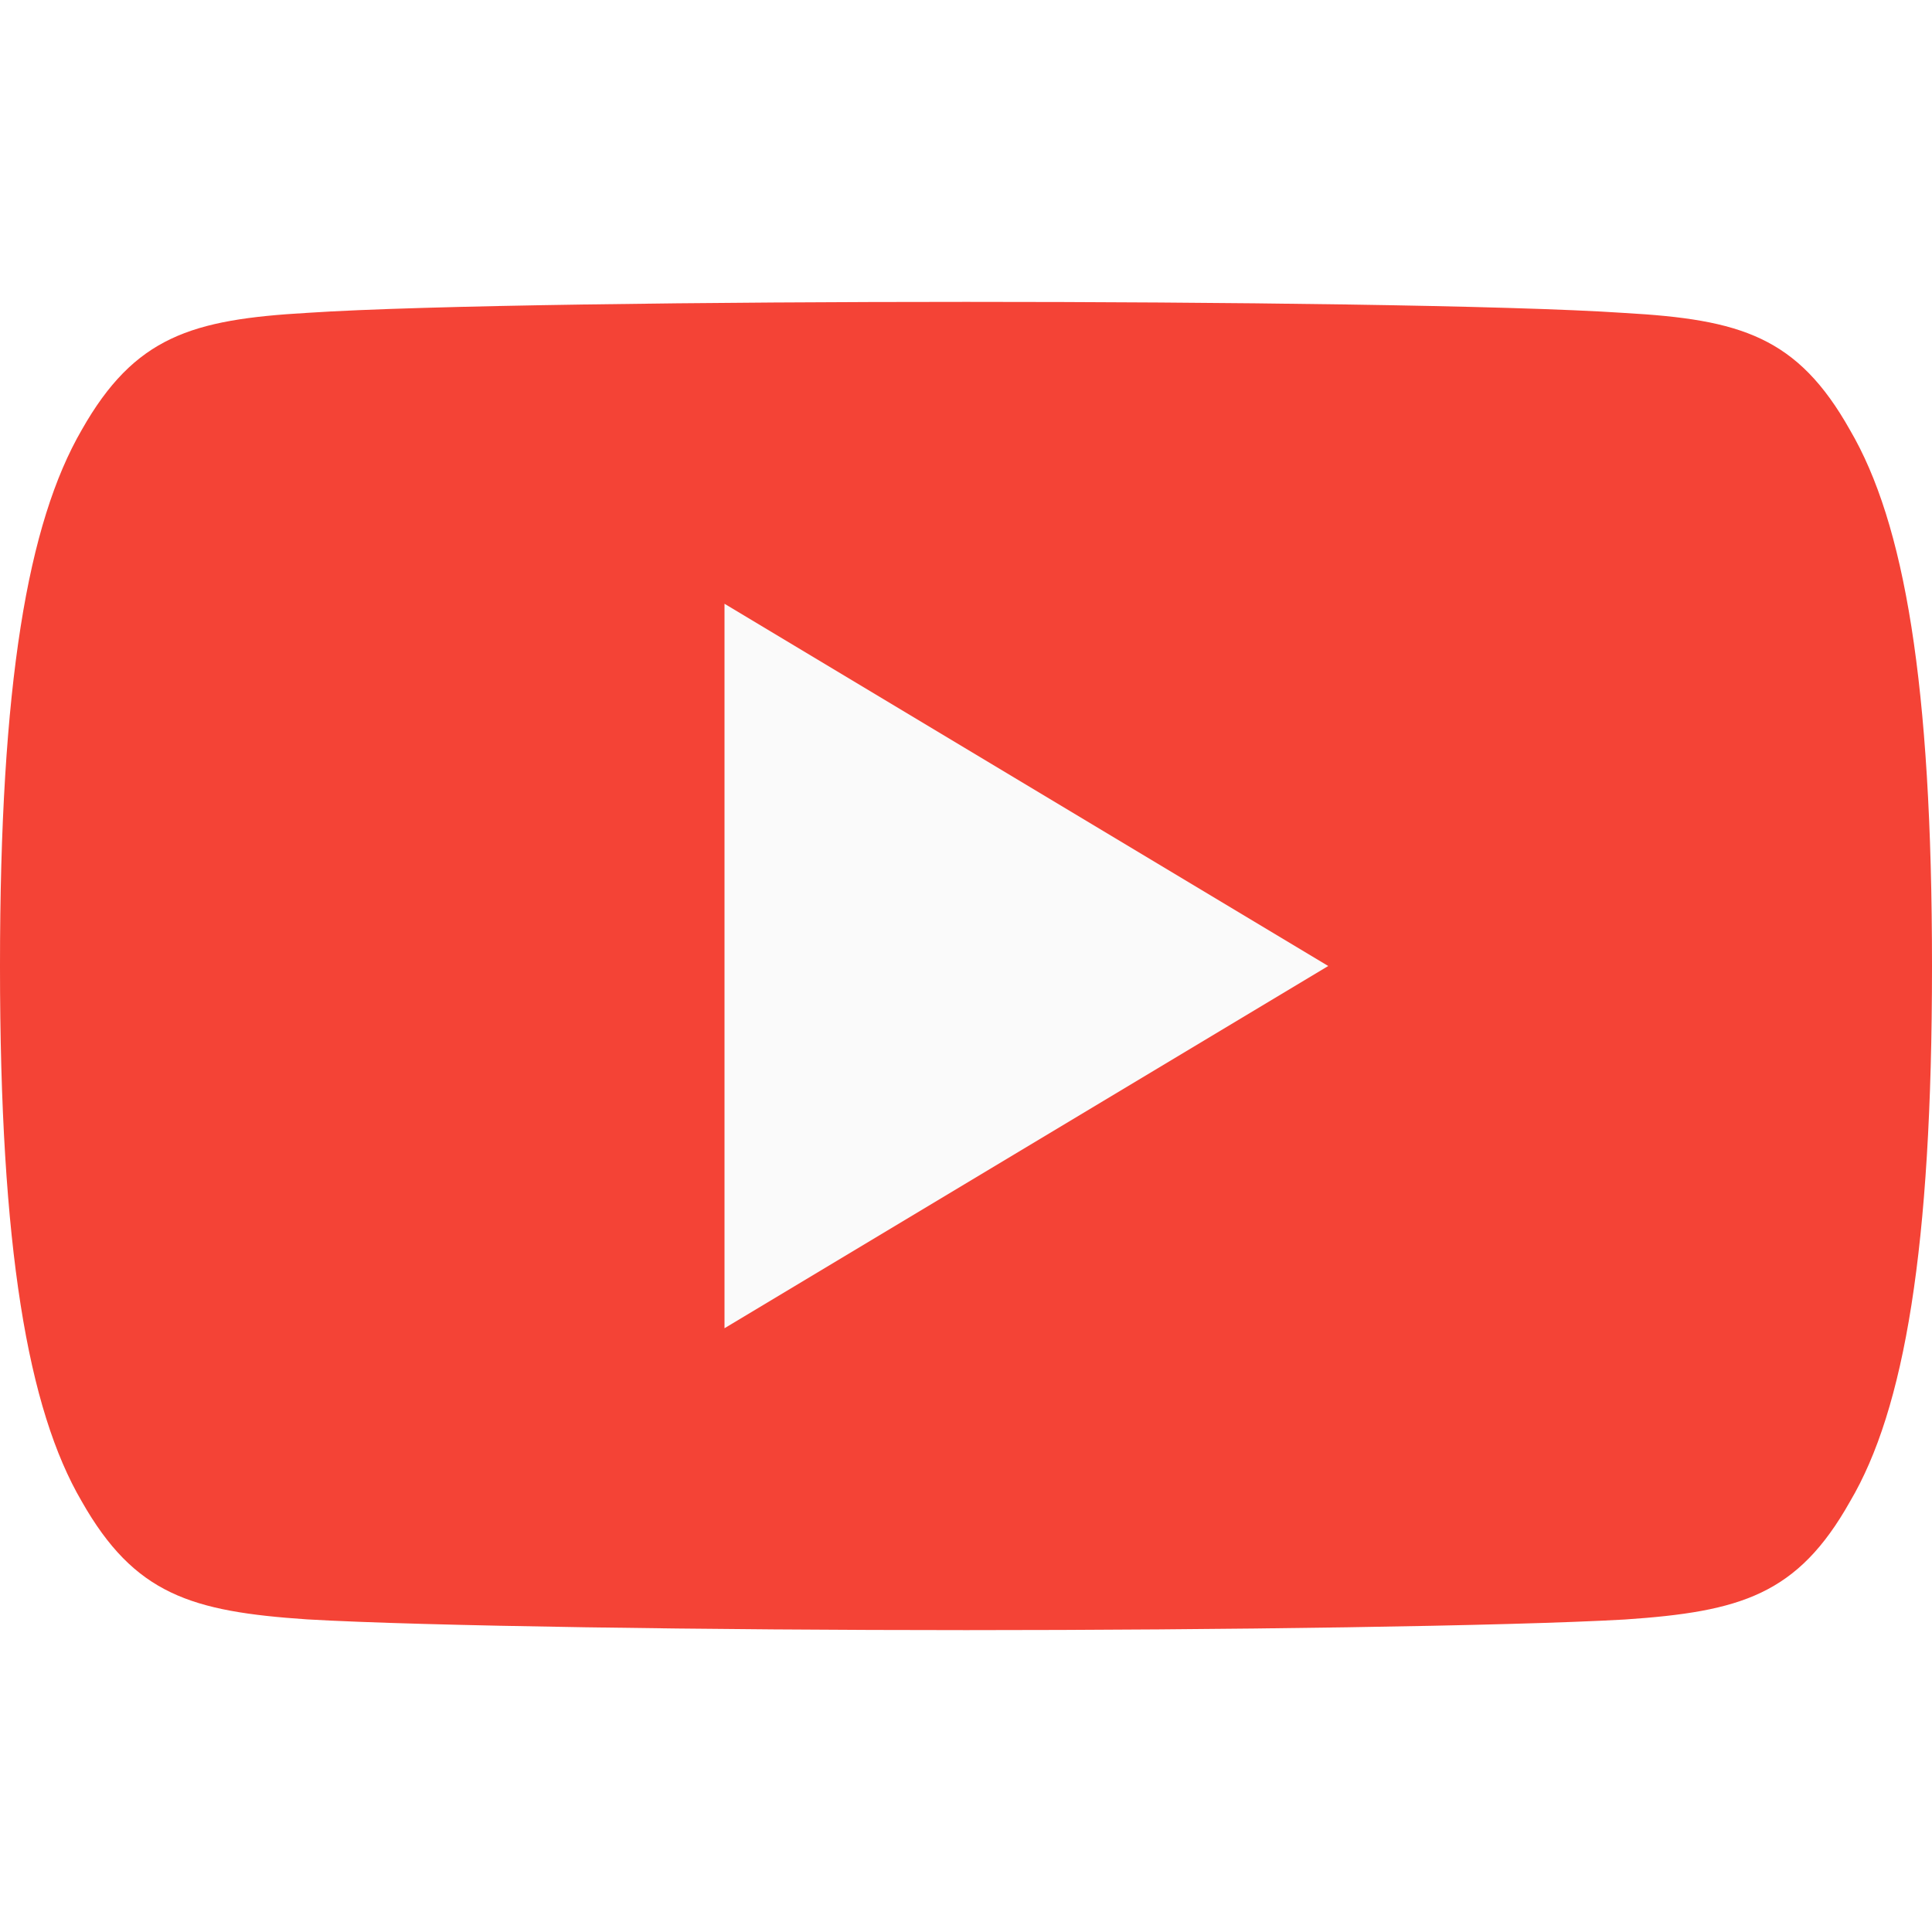
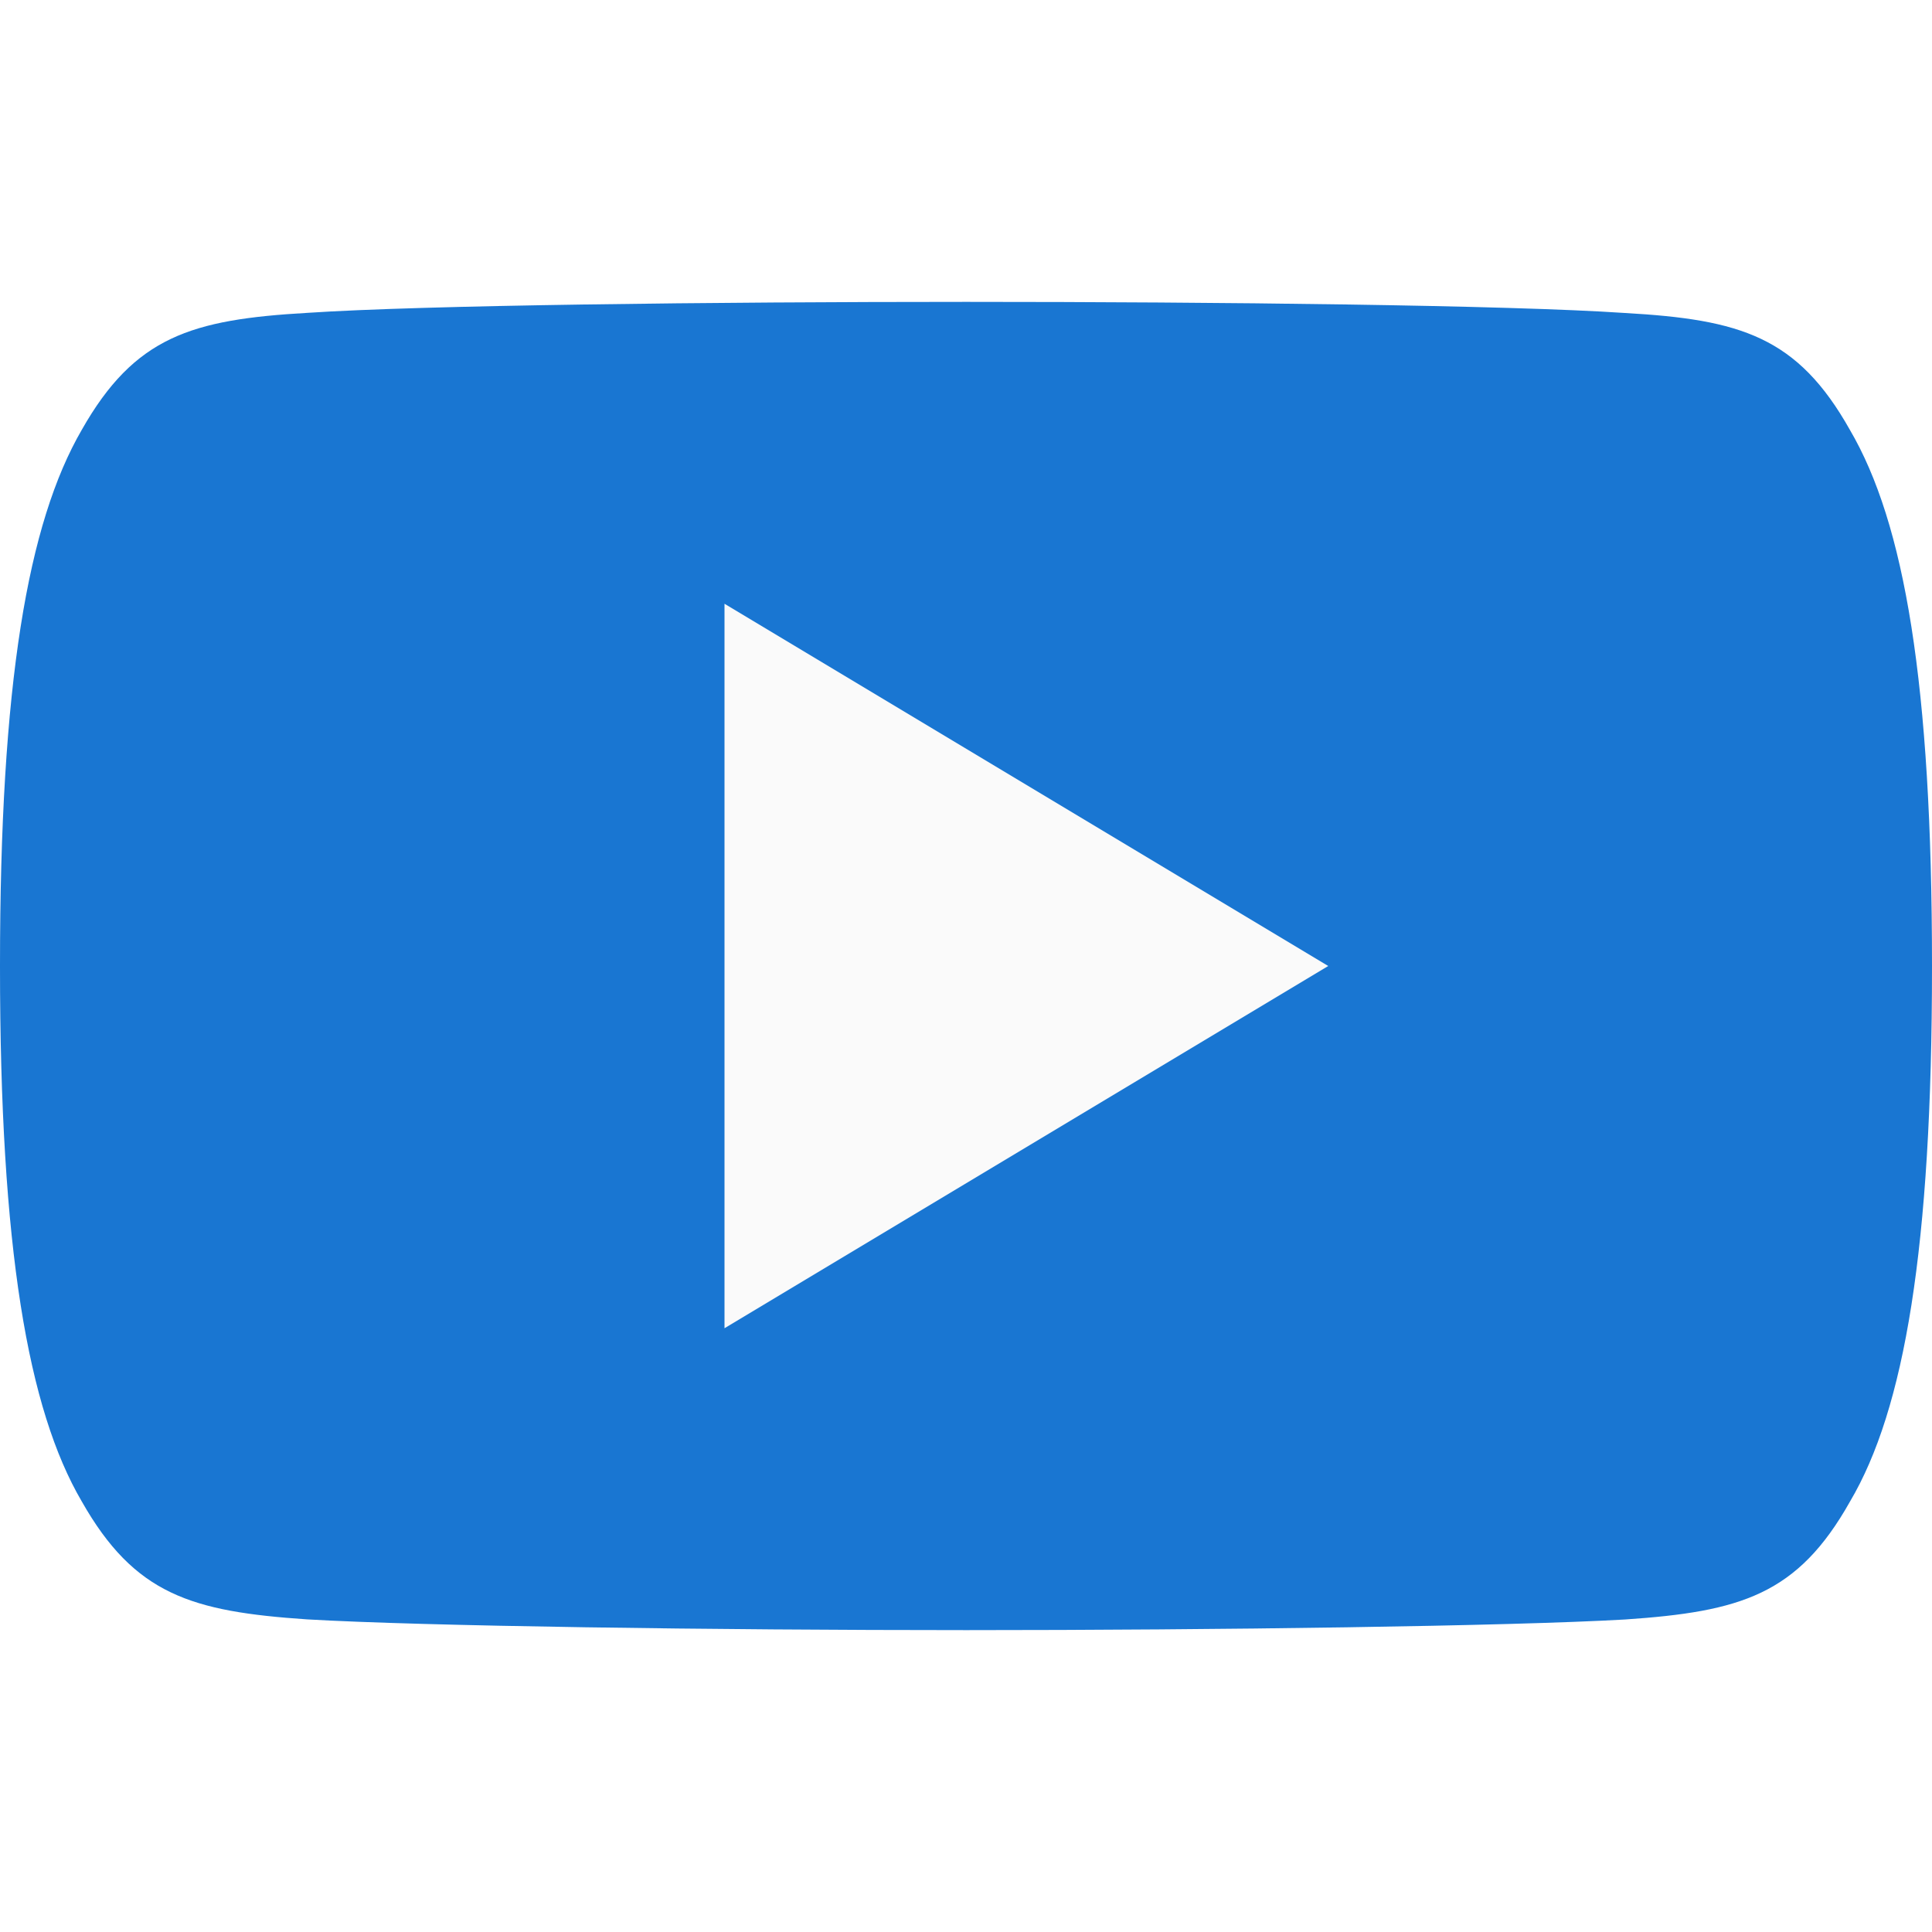
<svg xmlns="http://www.w3.org/2000/svg" version="1.1" id="Capa_1" x="0px" y="0px" viewBox="0 0 512 512" style="enable-background:new 0 0 512 512;" xml:space="preserve">
  <g>
-     <path style="fill:#F44336;" d="M490.24,113.92c-13.888-24.704-28.96-29.248-59.648-30.976C399.936,80.864,322.848,80,256.064,80   c-66.912,0-144.032,0.864-174.656,2.912c-30.624,1.76-45.728,6.272-59.744,31.008C7.36,138.592,0,181.088,0,255.904   C0,255.968,0,256,0,256c0,0.064,0,0.096,0,0.096v0.064c0,74.496,7.36,117.312,21.664,141.728   c14.016,24.704,29.088,29.184,59.712,31.264C112.032,430.944,189.152,432,256.064,432c66.784,0,143.872-1.056,174.56-2.816   c30.688-2.08,45.76-6.56,59.648-31.264C504.704,373.504,512,330.688,512,256.192c0,0,0-0.096,0-0.16c0,0,0-0.064,0-0.096   C512,181.088,504.704,138.592,490.24,113.92z" />
+     <path style="fill:#1976D2;" d="M490.24,113.92c-13.888-24.704-28.96-29.248-59.648-30.976C399.936,80.864,322.848,80,256.064,80   c-66.912,0-144.032,0.864-174.656,2.912c-30.624,1.76-45.728,6.272-59.744,31.008C7.36,138.592,0,181.088,0,255.904   C0,255.968,0,256,0,256c0,0.064,0,0.096,0,0.096v0.064c0,74.496,7.36,117.312,21.664,141.728   c14.016,24.704,29.088,29.184,59.712,31.264C112.032,430.944,189.152,432,256.064,432c66.784,0,143.872-1.056,174.56-2.816   c30.688-2.08,45.76-6.56,59.648-31.264C504.704,373.504,512,330.688,512,256.192c0,0,0-0.096,0-0.16c0,0,0-0.064,0-0.096   C512,181.088,504.704,138.592,490.24,113.92z" />
    <polygon style="fill:#FAFAFA;" points="192,352 192,160 352,256  " />
  </g>
  <g>
</g>
  <g>
</g>
  <g>
</g>
  <g>
</g>
  <g>
</g>
  <g>
</g>
  <g>
</g>
  <g>
</g>
  <g>
</g>
  <g>
</g>
  <g>
</g>
  <g>
</g>
  <g>
</g>
  <g>
</g>
  <g>
</g>
</svg>
